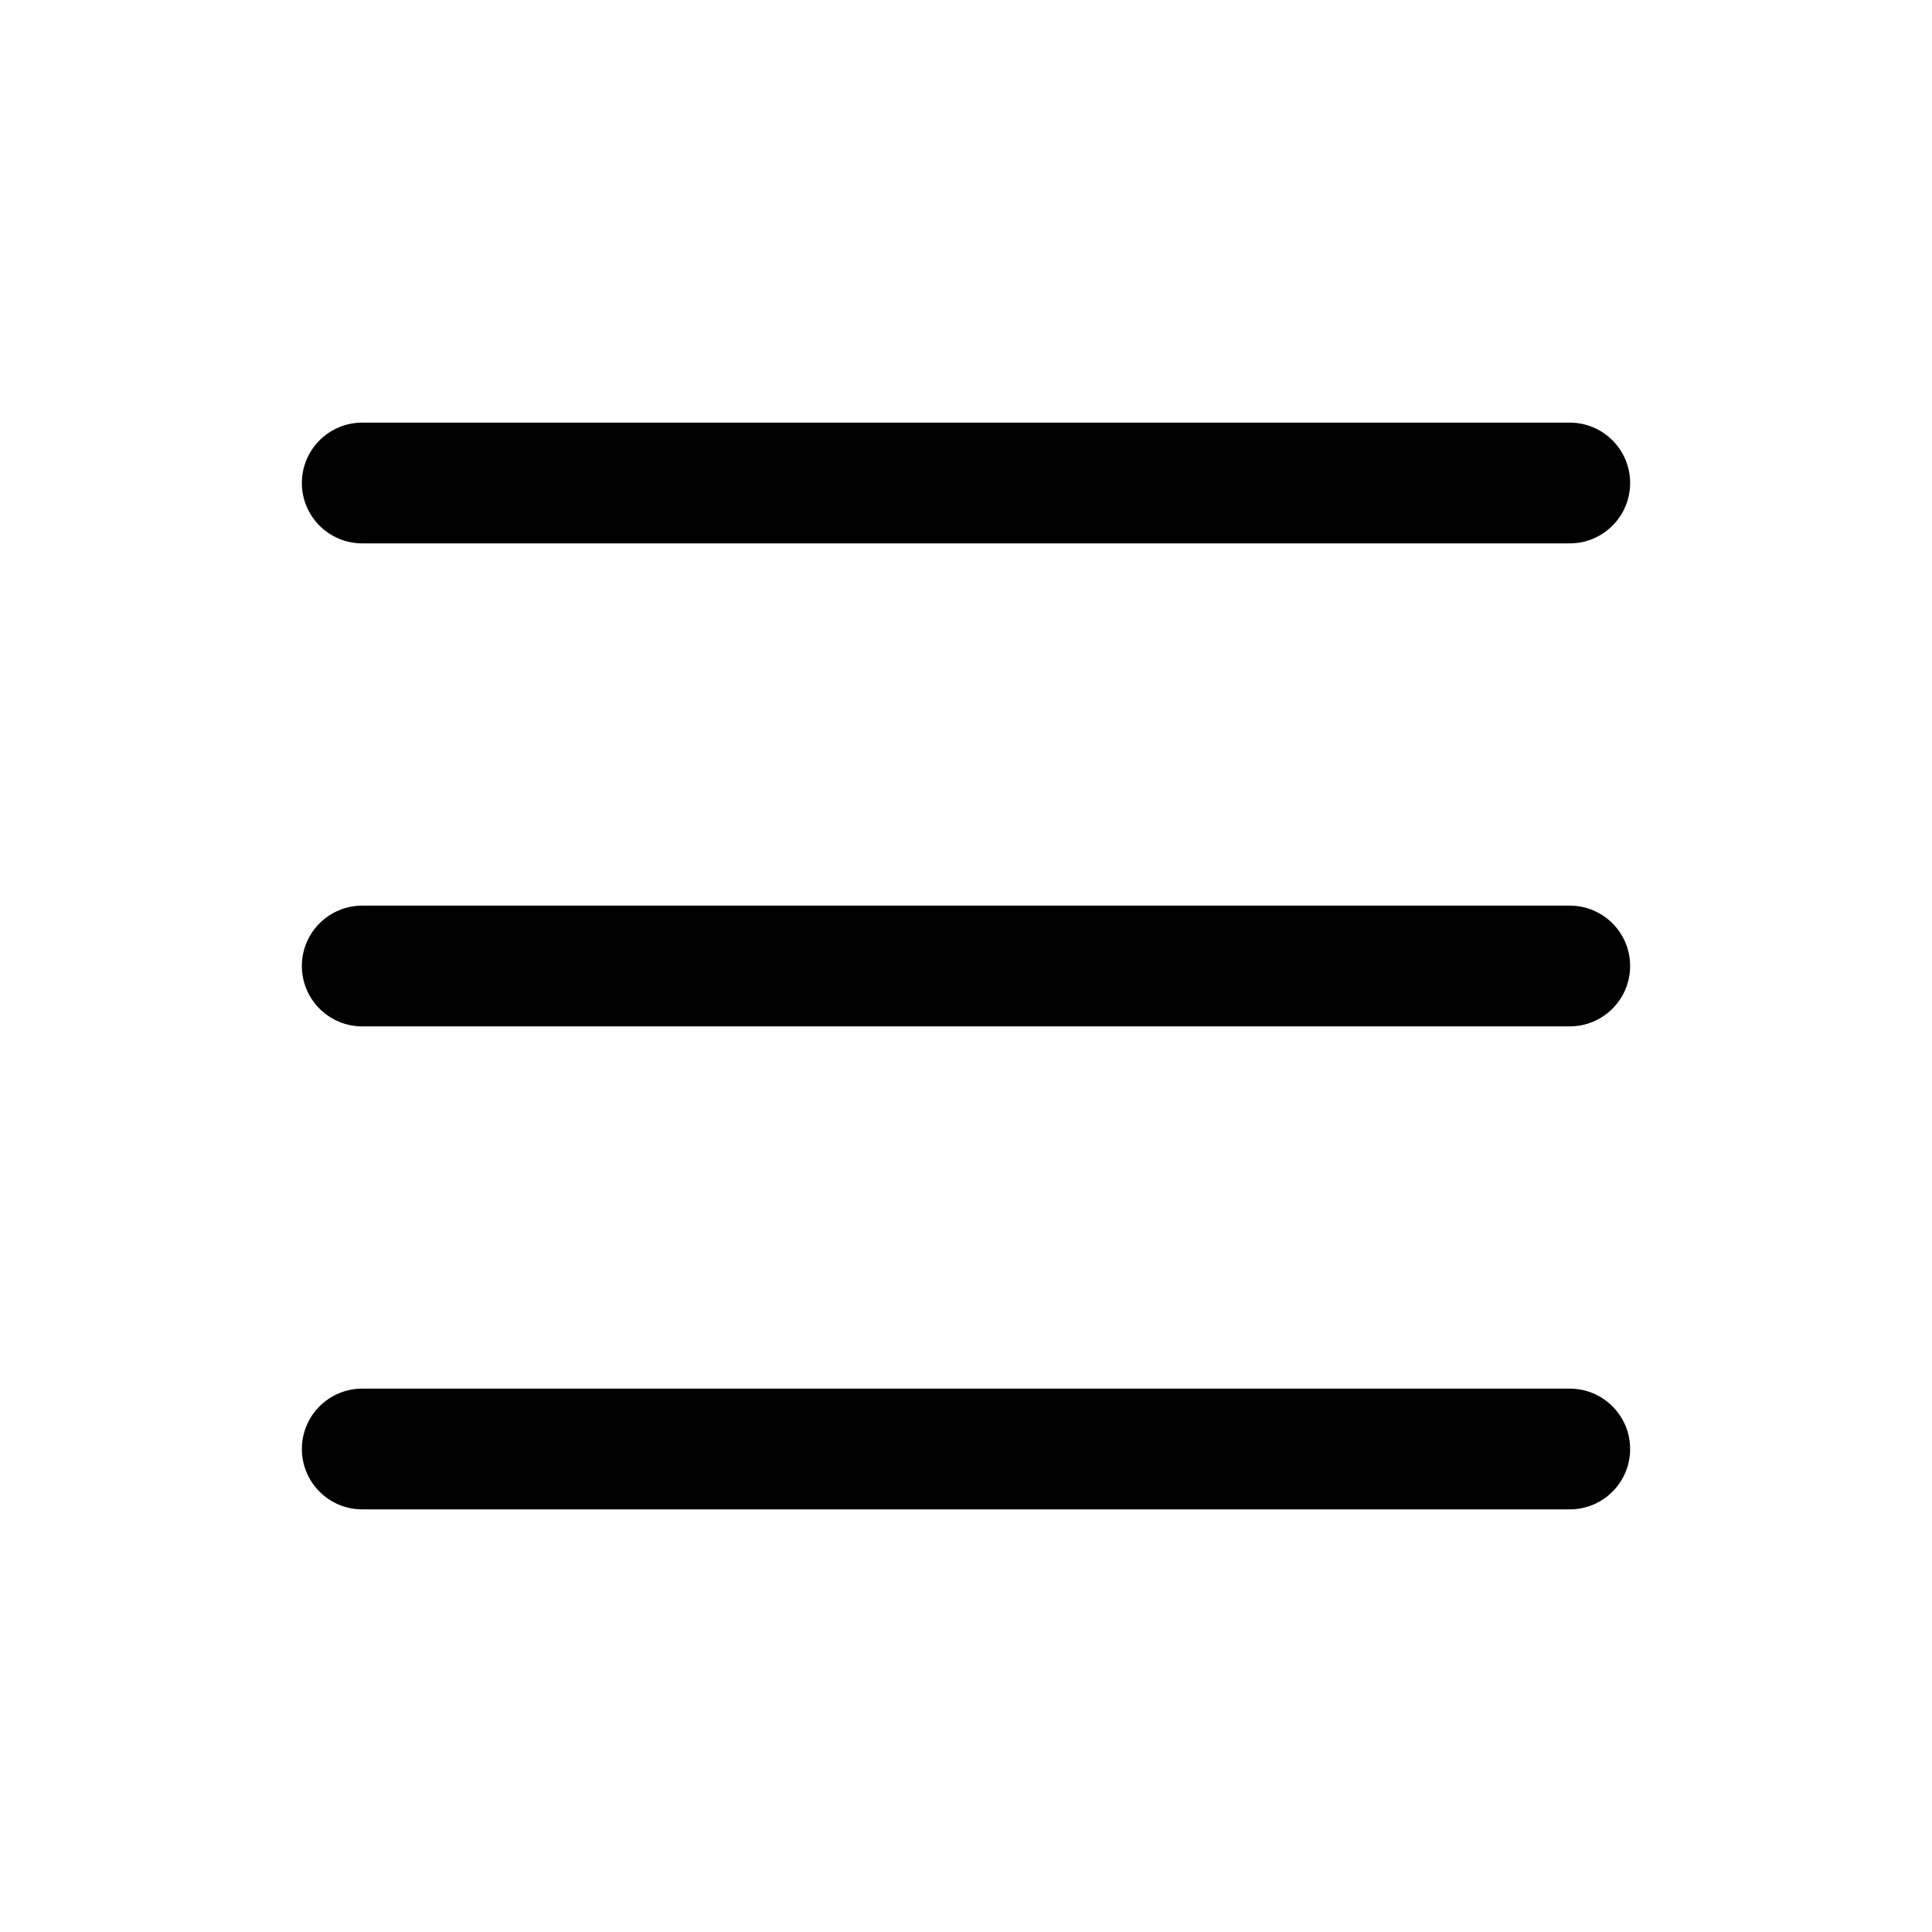
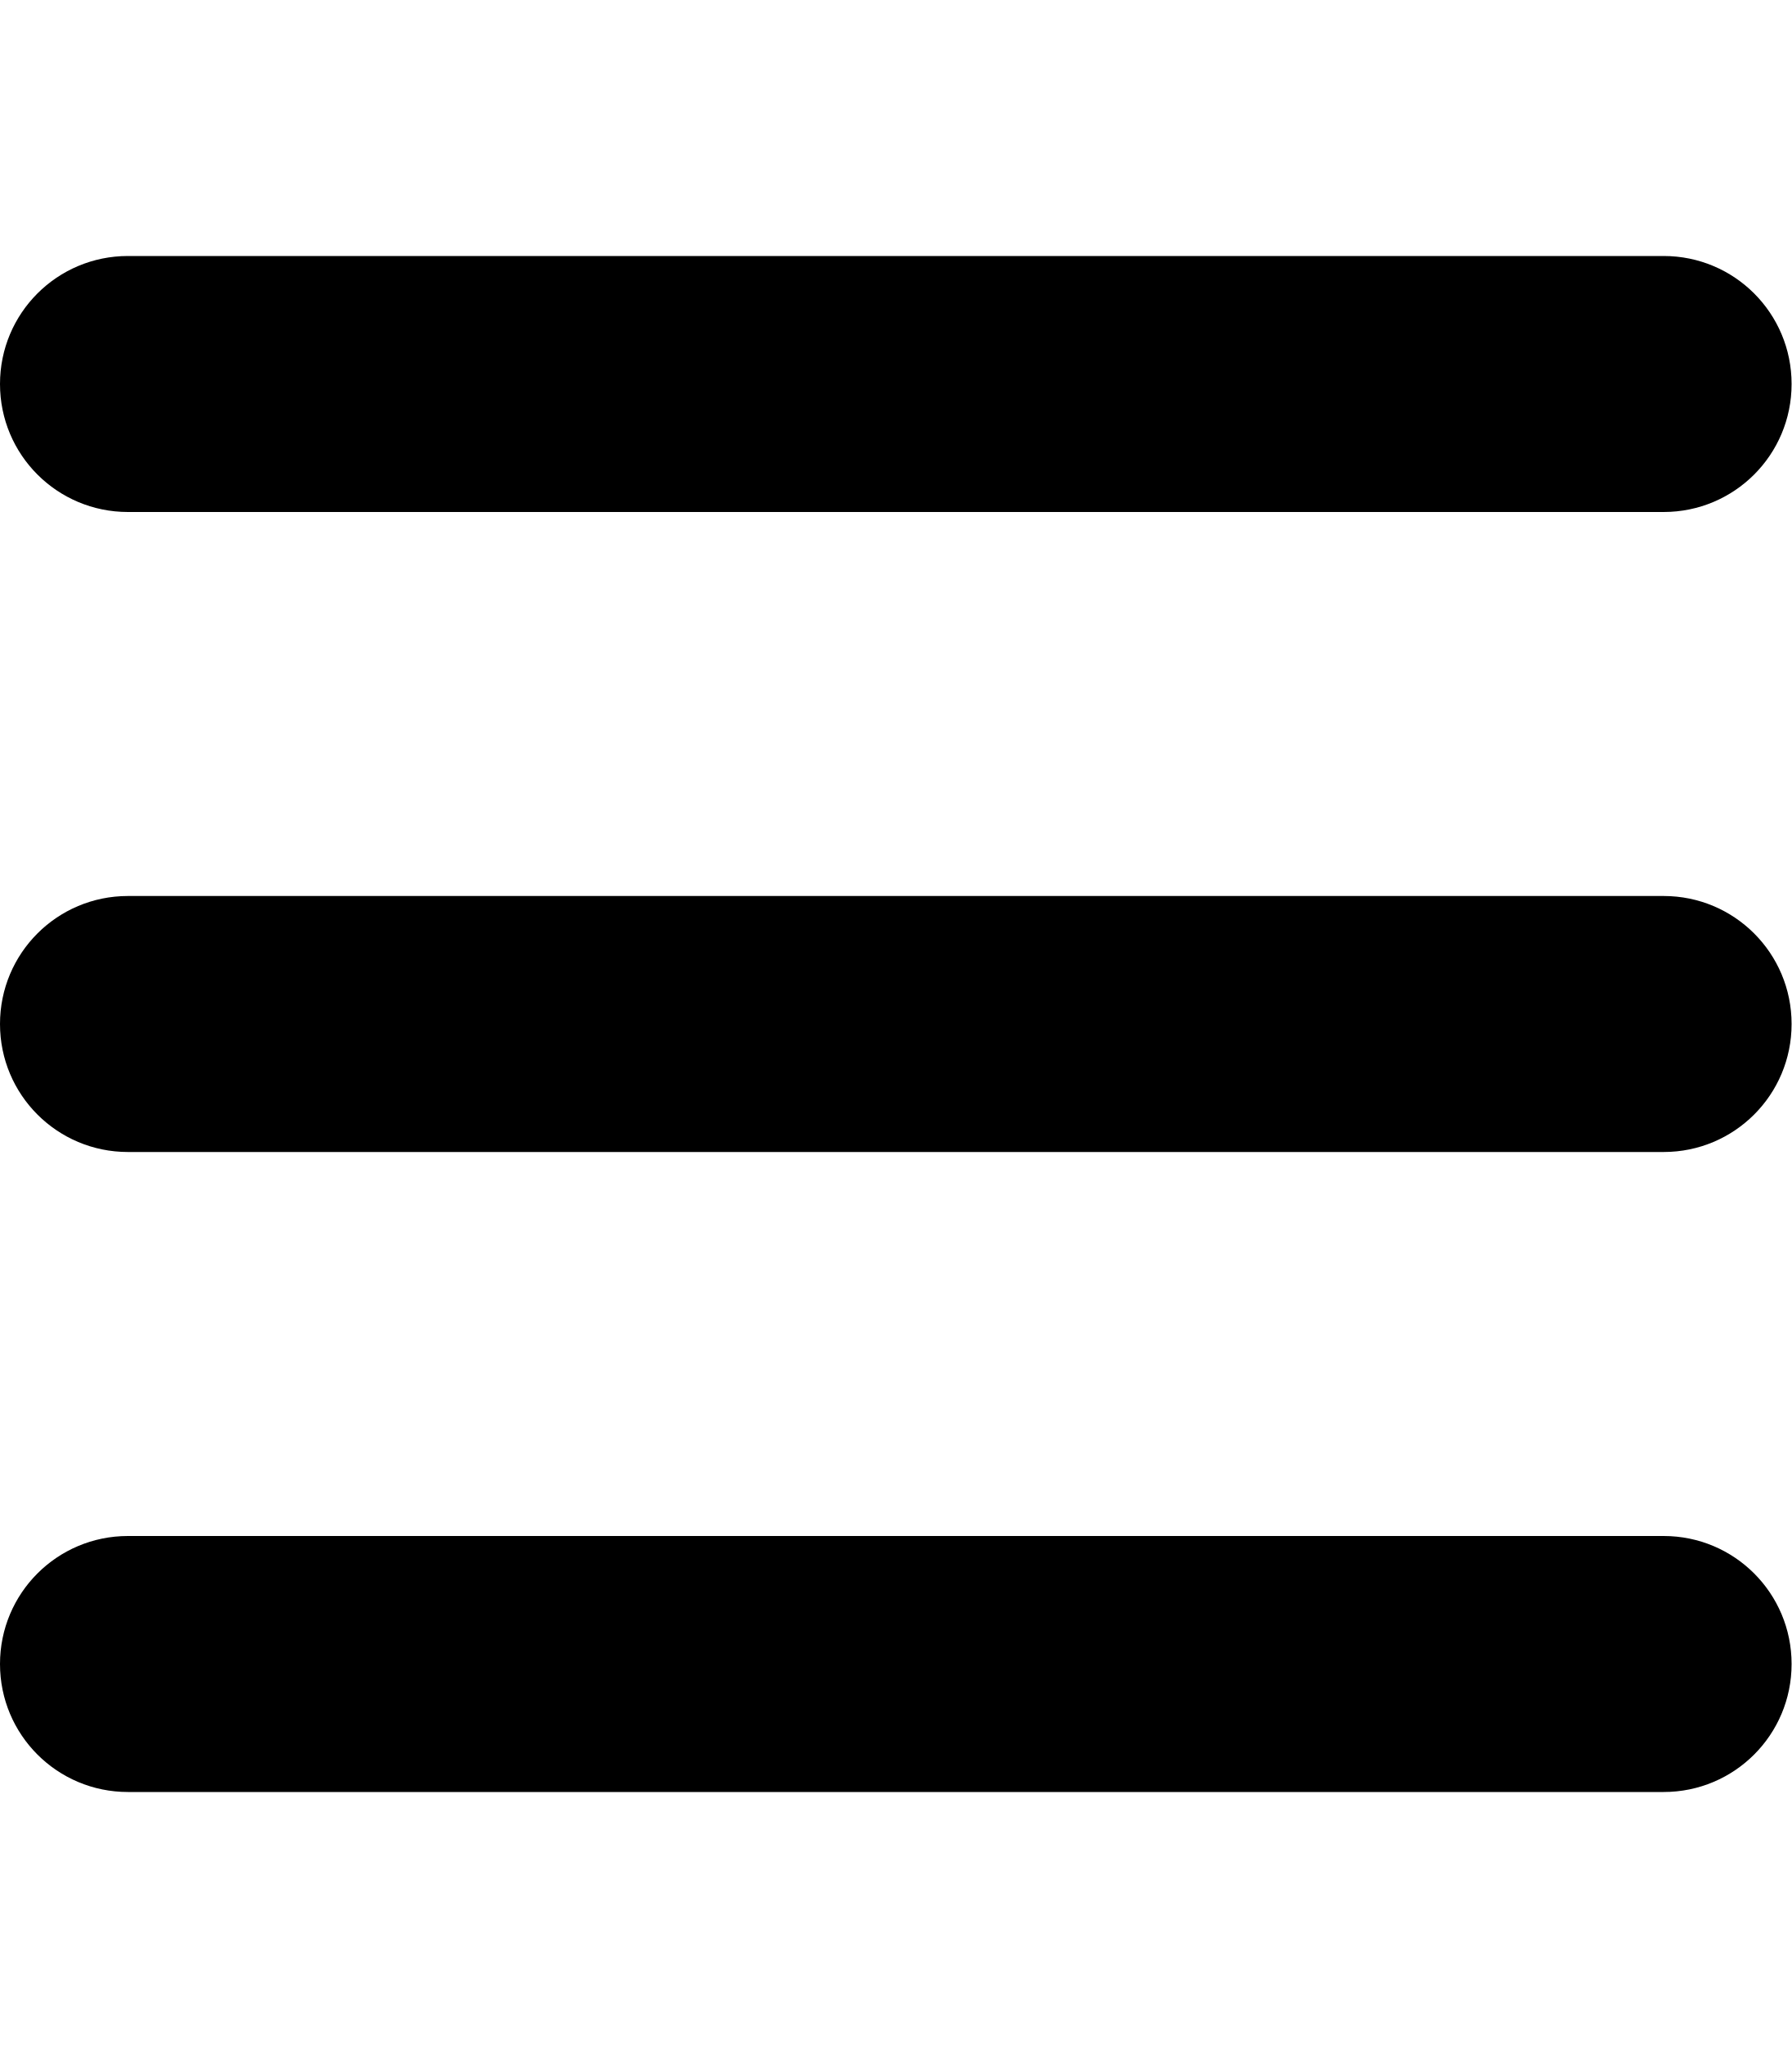
- <svg xmlns="http://www.w3.org/2000/svg" width="16" height="16" fill="currentColor" class="bi bi-list" viewBox="0 0 16 16">
-   <path fill-rule="evenodd" d="M2.5 12a.5.5 0 0 1 .5-.5h10a.5.5 0 0 1 0 1H3a.5.5 0 0 1-.5-.5zm0-4a.5.5 0 0 1 .5-.5h10a.5.5 0 0 1 0 1H3a.5.5 0 0 1-.5-.5zm0-4a.5.5 0 0 1 .5-.5h10a.5.5 0 0 1 0 1H3a.5.5 0 0 1-.5-.5z" />
+ <svg xmlns="http://www.w3.org/2000/svg" height="1em" viewBox="0 0 448 512">
+   <path d="M0 96C0 78.3 14.3 64 32 64H416c17.7 0 32 14.3 32 32s-14.3 32-32 32H32C14.3 128 0 113.7 0 96zM0 256c0-17.7 14.3-32 32-32H416c17.7 0 32 14.3 32 32s-14.3 32-32 32H32c-17.7 0-32-14.3-32-32zM448 416c0 17.7-14.3 32-32 32H32c-17.7 0-32-14.3-32-32s14.3-32 32-32H416c17.7 0 32 14.3 32 32z" />
</svg>
